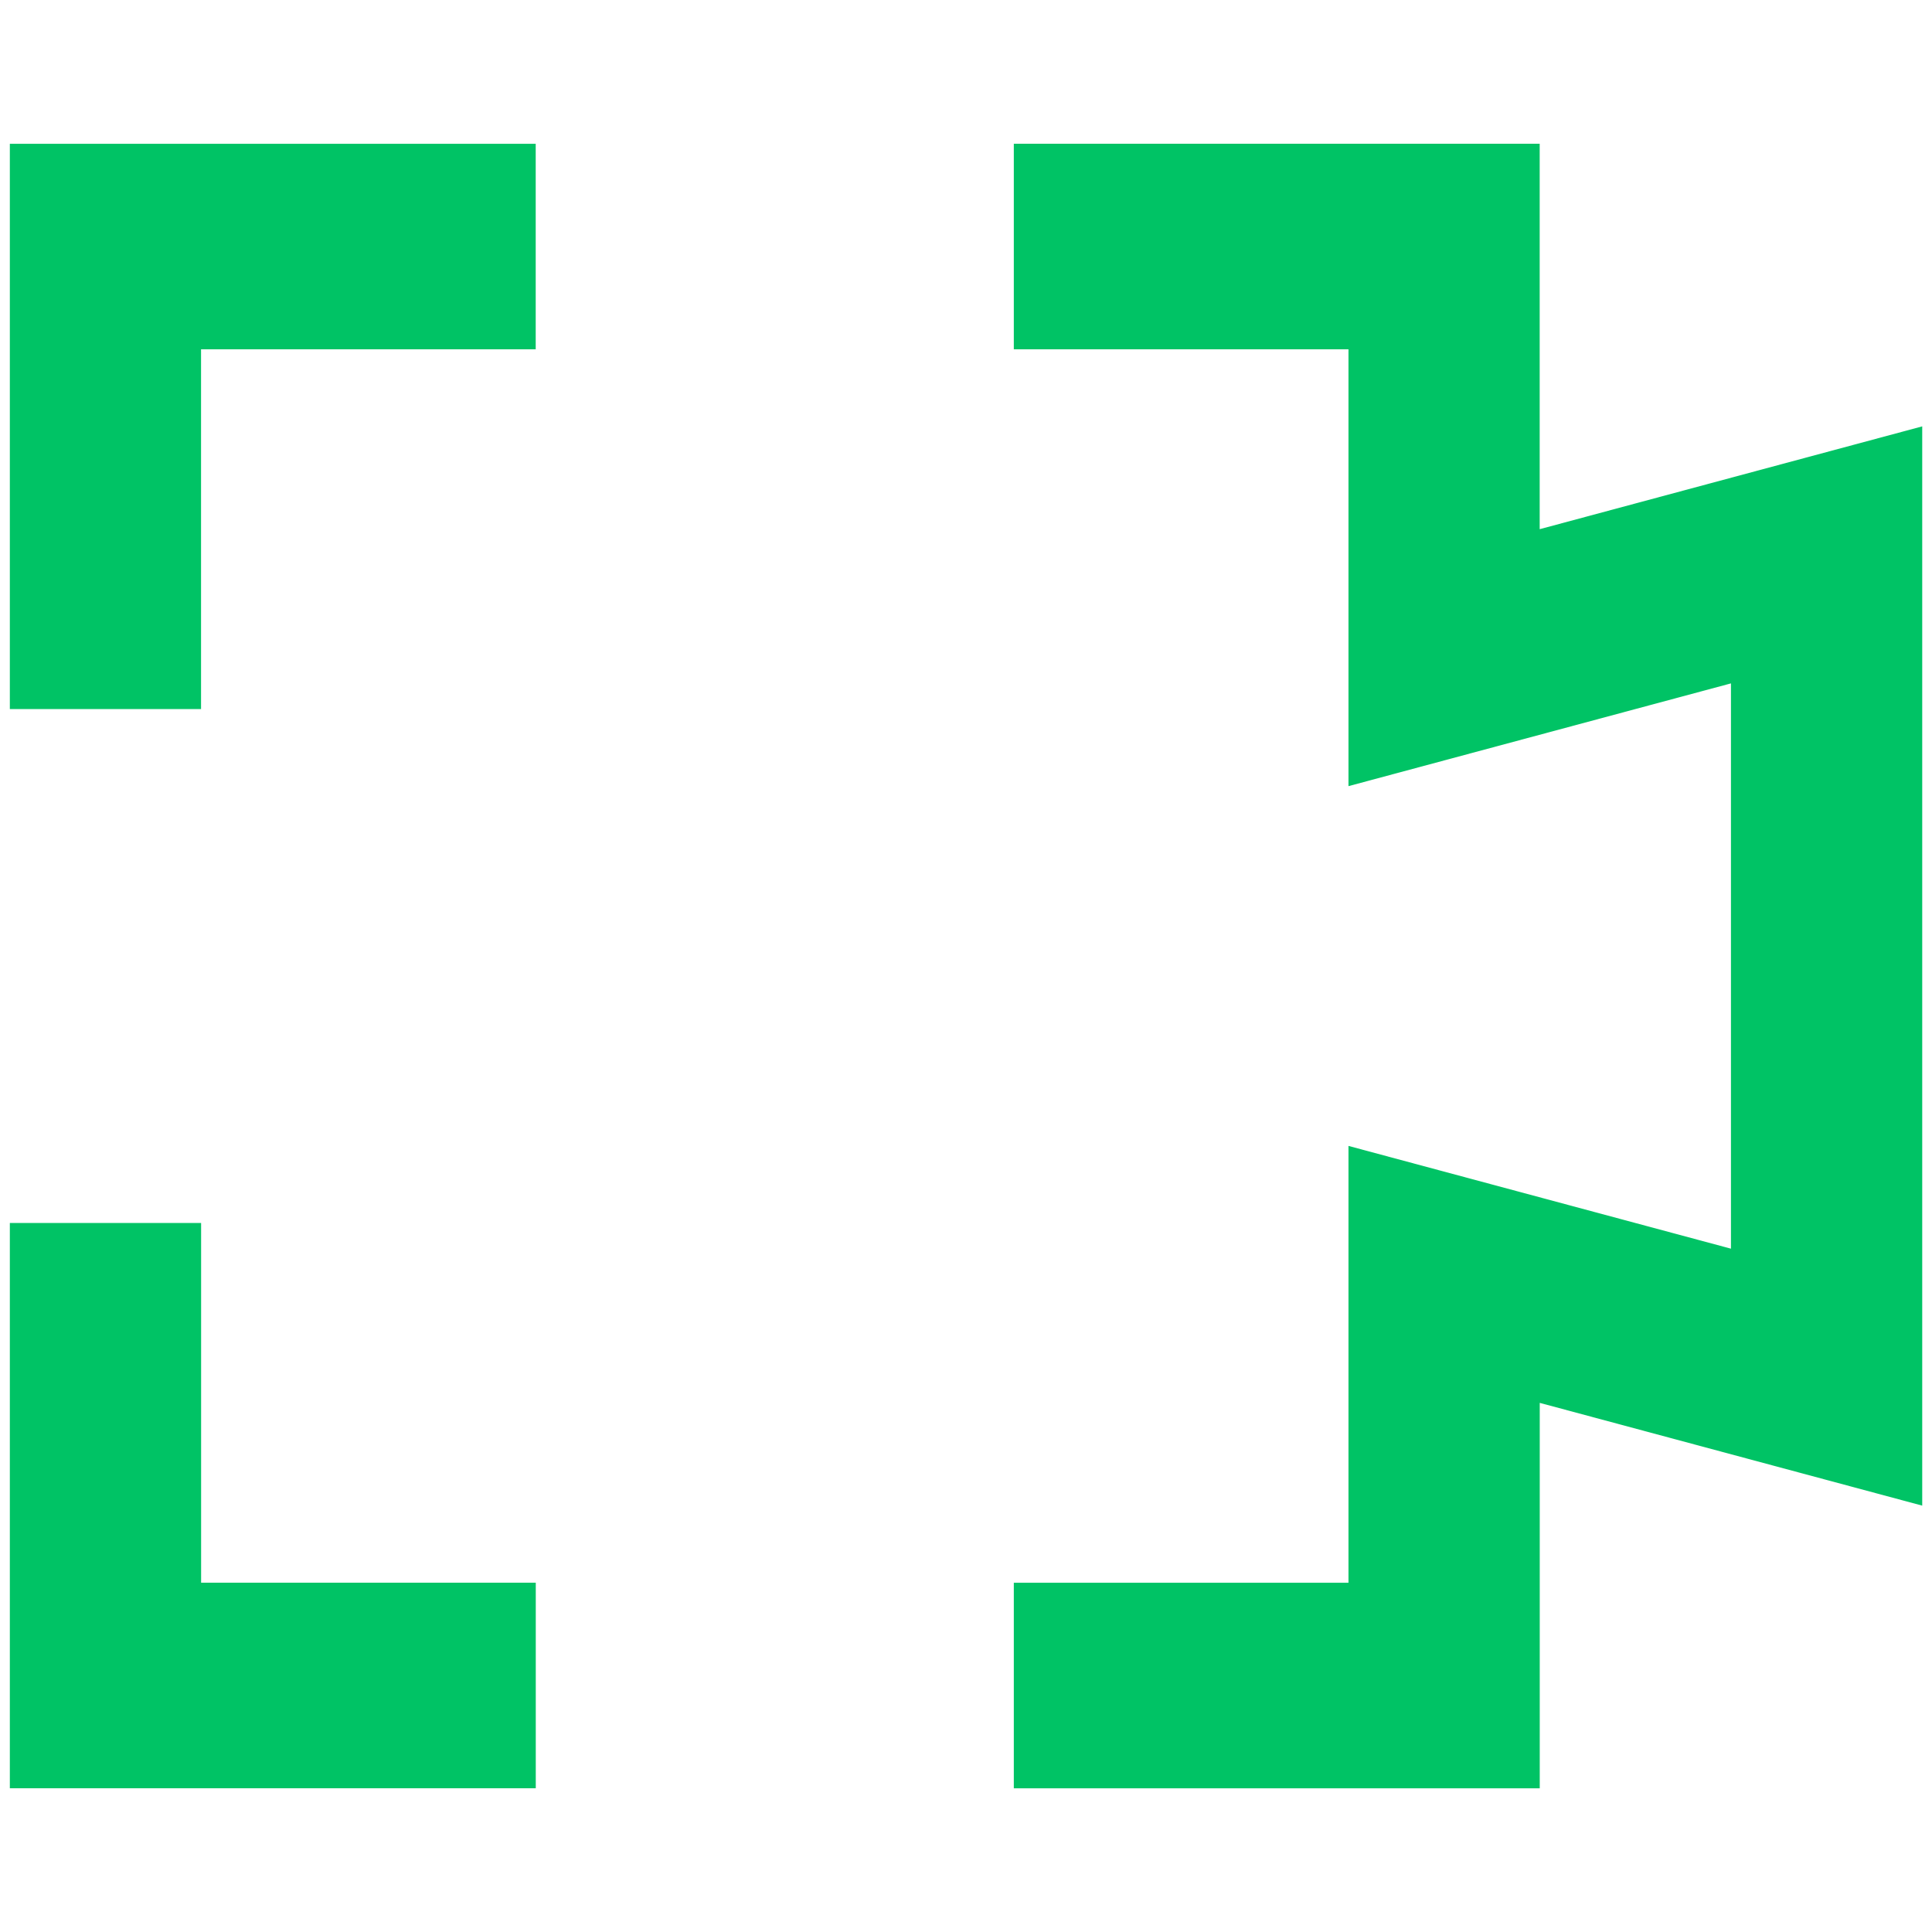
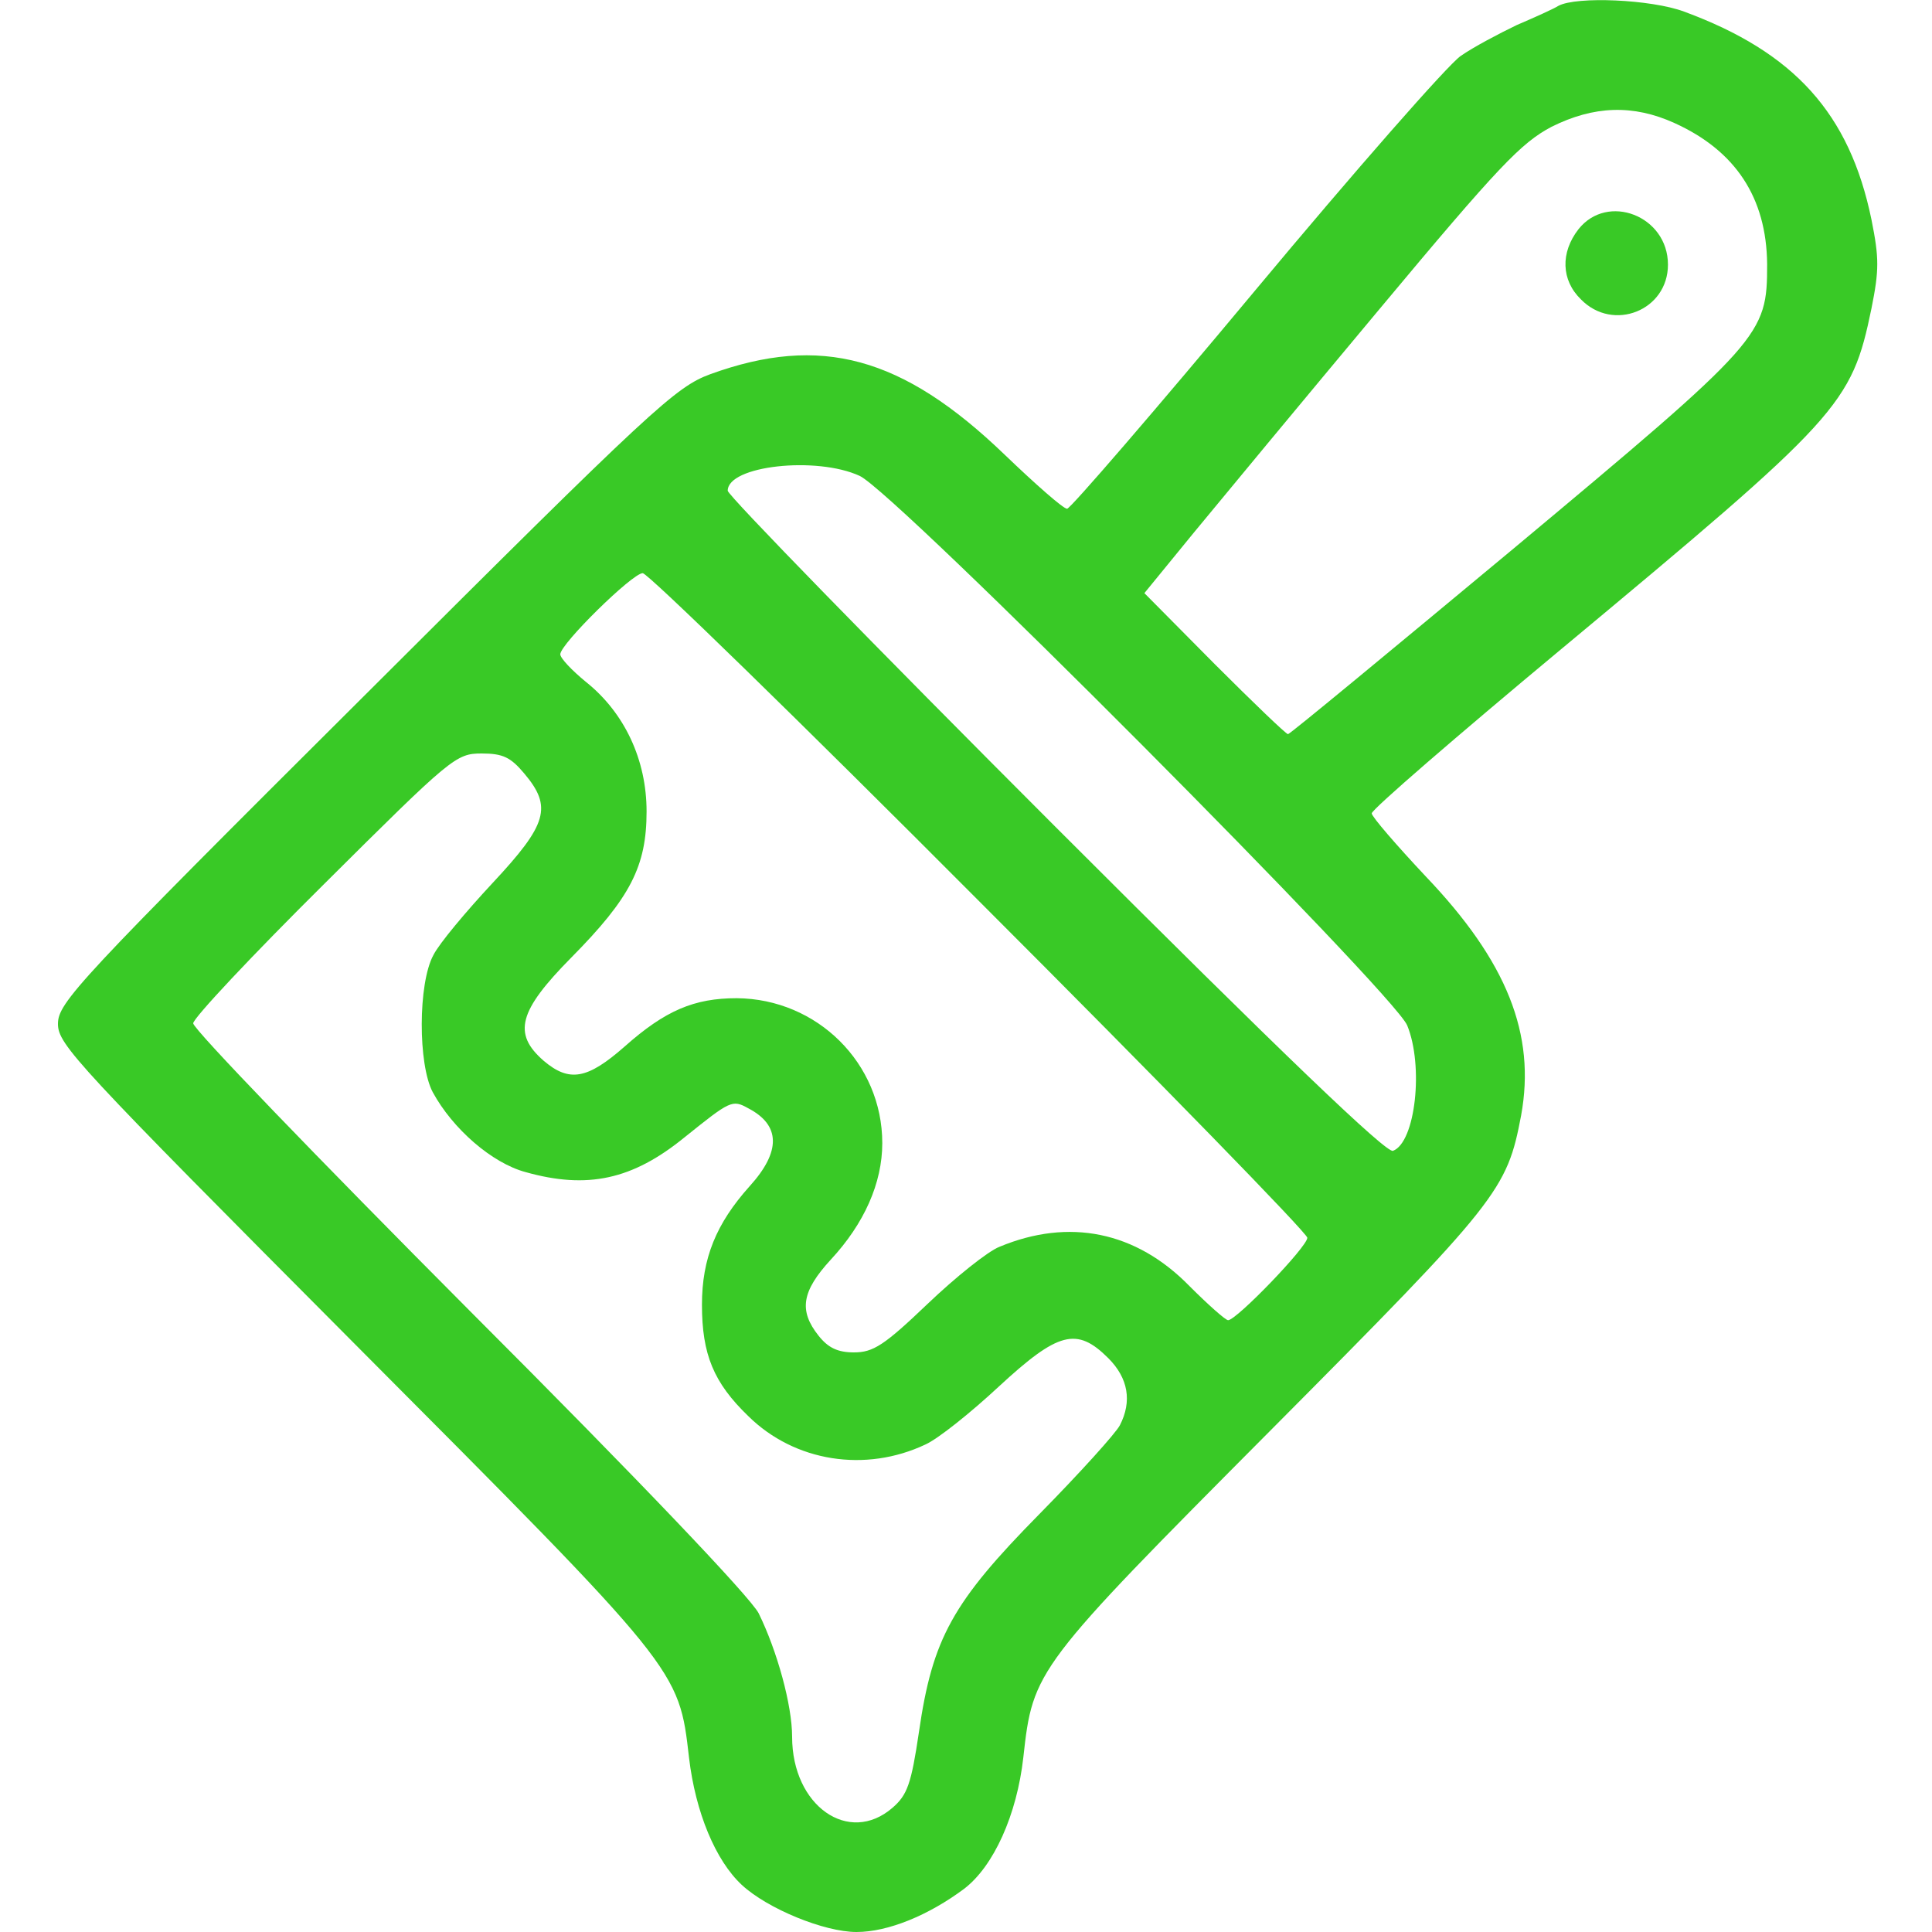
- <svg xmlns="http://www.w3.org/2000/svg" width="32" height="32" style="fill:none" version="1.1" viewBox="0 0 32 32" id="svg4">
-   <defs id="defs8" />
-   <path d="M 0.163,2.381 V 11.744 H 3.33 V 5.786 h 5.543 V 2.382 H 0.163 Z m 16.629,0 v 3.405 h 5.543 v 7.235 l 6.335,-1.702 v 9.363 l -6.335,-1.702 v 7.235 h -5.543 v 3.405 h 8.711 v -6.384 l 6.335,1.702 V 7.062 L 25.502,8.765 V 2.381 H 16.792 Z M 0.163,20.256 v 9.363 H 8.874 V 26.214 H 3.331 V 20.256 H 0.163 Z" style="fill:#00c365;stroke-width:1.102" id="path2" />
+ <svg xmlns="http://www.w3.org/2000/svg" version="1.0" width="300pt" height="300pt" viewBox="0 0 300 300" preserveAspectRatio="xMidYMid meet">
+   <g transform="translate(0,300) scale(0.1,-0.1)" fill="#39c926" stroke="none">
+     <path d="M2420 2991 c-8 -5 -37 -18 -65 -30 -27 -13 -67 -34 -87 -48 -20 -14 -164 -178 -319 -364 -155 -186 -287 -339 -292 -339 -6 0 -49 38 -97 84 -159 153 -286 187 -457 125 -54 -20 -88 -51 -535 -497 -449 -447 -478 -479 -478 -512 0 -32 29 -63 459 -495 508 -510 505 -506 521 -645 10 -84 41 -159 82 -197 40 -37 128 -73 178 -73 49 0 112 26 167 67 46 35 82 115 92 204 15 136 18 140 385 509 354 356 366 372 388 488 23 126 -22 239 -148 371 -46 49 -84 93 -84 98 0 6 132 120 293 254 435 362 452 380 483 530 12 60 12 78 0 138 -34 165 -120 260 -291 323 -51 19 -167 24 -195 9z m180 -182 c95 -43 143 -116 144 -219 0 -111 -6 -118 -394 -442 -190 -158 -347 -288 -350 -288 -3 0 -54 49 -114 109 l-109 110 76 93 c42 51 172 208 289 348 186 223 220 258 267 283 66 33 127 35 191 6z m-1265 -548 c56 -26 828 -802 850 -853 26 -63 13 -182 -22 -195 -10 -4 -167 146 -524 503 -280 280 -509 515 -509 522 0 39 138 54 205 23z m186 -661 c280 -280 509 -515 509 -522 0 -14 -110 -128 -123 -128 -4 0 -31 24 -60 53 -83 85 -187 106 -295 61 -18 -7 -68 -47 -112 -89 -67 -64 -84 -75 -114 -75 -25 0 -40 7 -55 26 -31 39 -26 69 19 118 52 56 80 119 80 181 0 124 -101 224 -226 225 -66 0 -111 -19 -174 -75 -58 -51 -86 -56 -126 -22 -48 42 -39 77 43 160 92 93 117 142 117 227 0 80 -34 153 -94 201 -22 18 -40 37 -40 43 0 16 112 126 128 126 8 0 243 -229 523 -510z m-707 199 c44 -52 36 -79 -49 -170 -41 -44 -83 -94 -92 -112 -24 -44 -24 -170 -1 -213 31 -57 92 -110 144 -124 96 -27 166 -12 247 54 71 57 74 59 99 45 50 -26 51 -67 2 -121 -52 -58 -74 -112 -74 -184 0 -77 18 -121 72 -173 72 -71 182 -88 275 -44 20 9 71 50 114 90 92 85 121 93 170 44 31 -31 37 -67 18 -104 -6 -12 -62 -74 -125 -138 -135 -137 -166 -193 -187 -338 -12 -81 -18 -98 -41 -118 -68 -59 -156 3 -156 110 0 49 -23 133 -52 192 -13 25 -184 205 -449 470 -236 237 -429 437 -429 446 0 8 92 106 204 217 197 196 204 202 244 202 33 0 45 -6 66 -31z" />
+     <path d="M2451 2644 c-28 -36 -27 -79 4 -109 50 -51 135 -17 135 54 0 76 -94 112 -139 55z" />
+   </g>
</svg>
